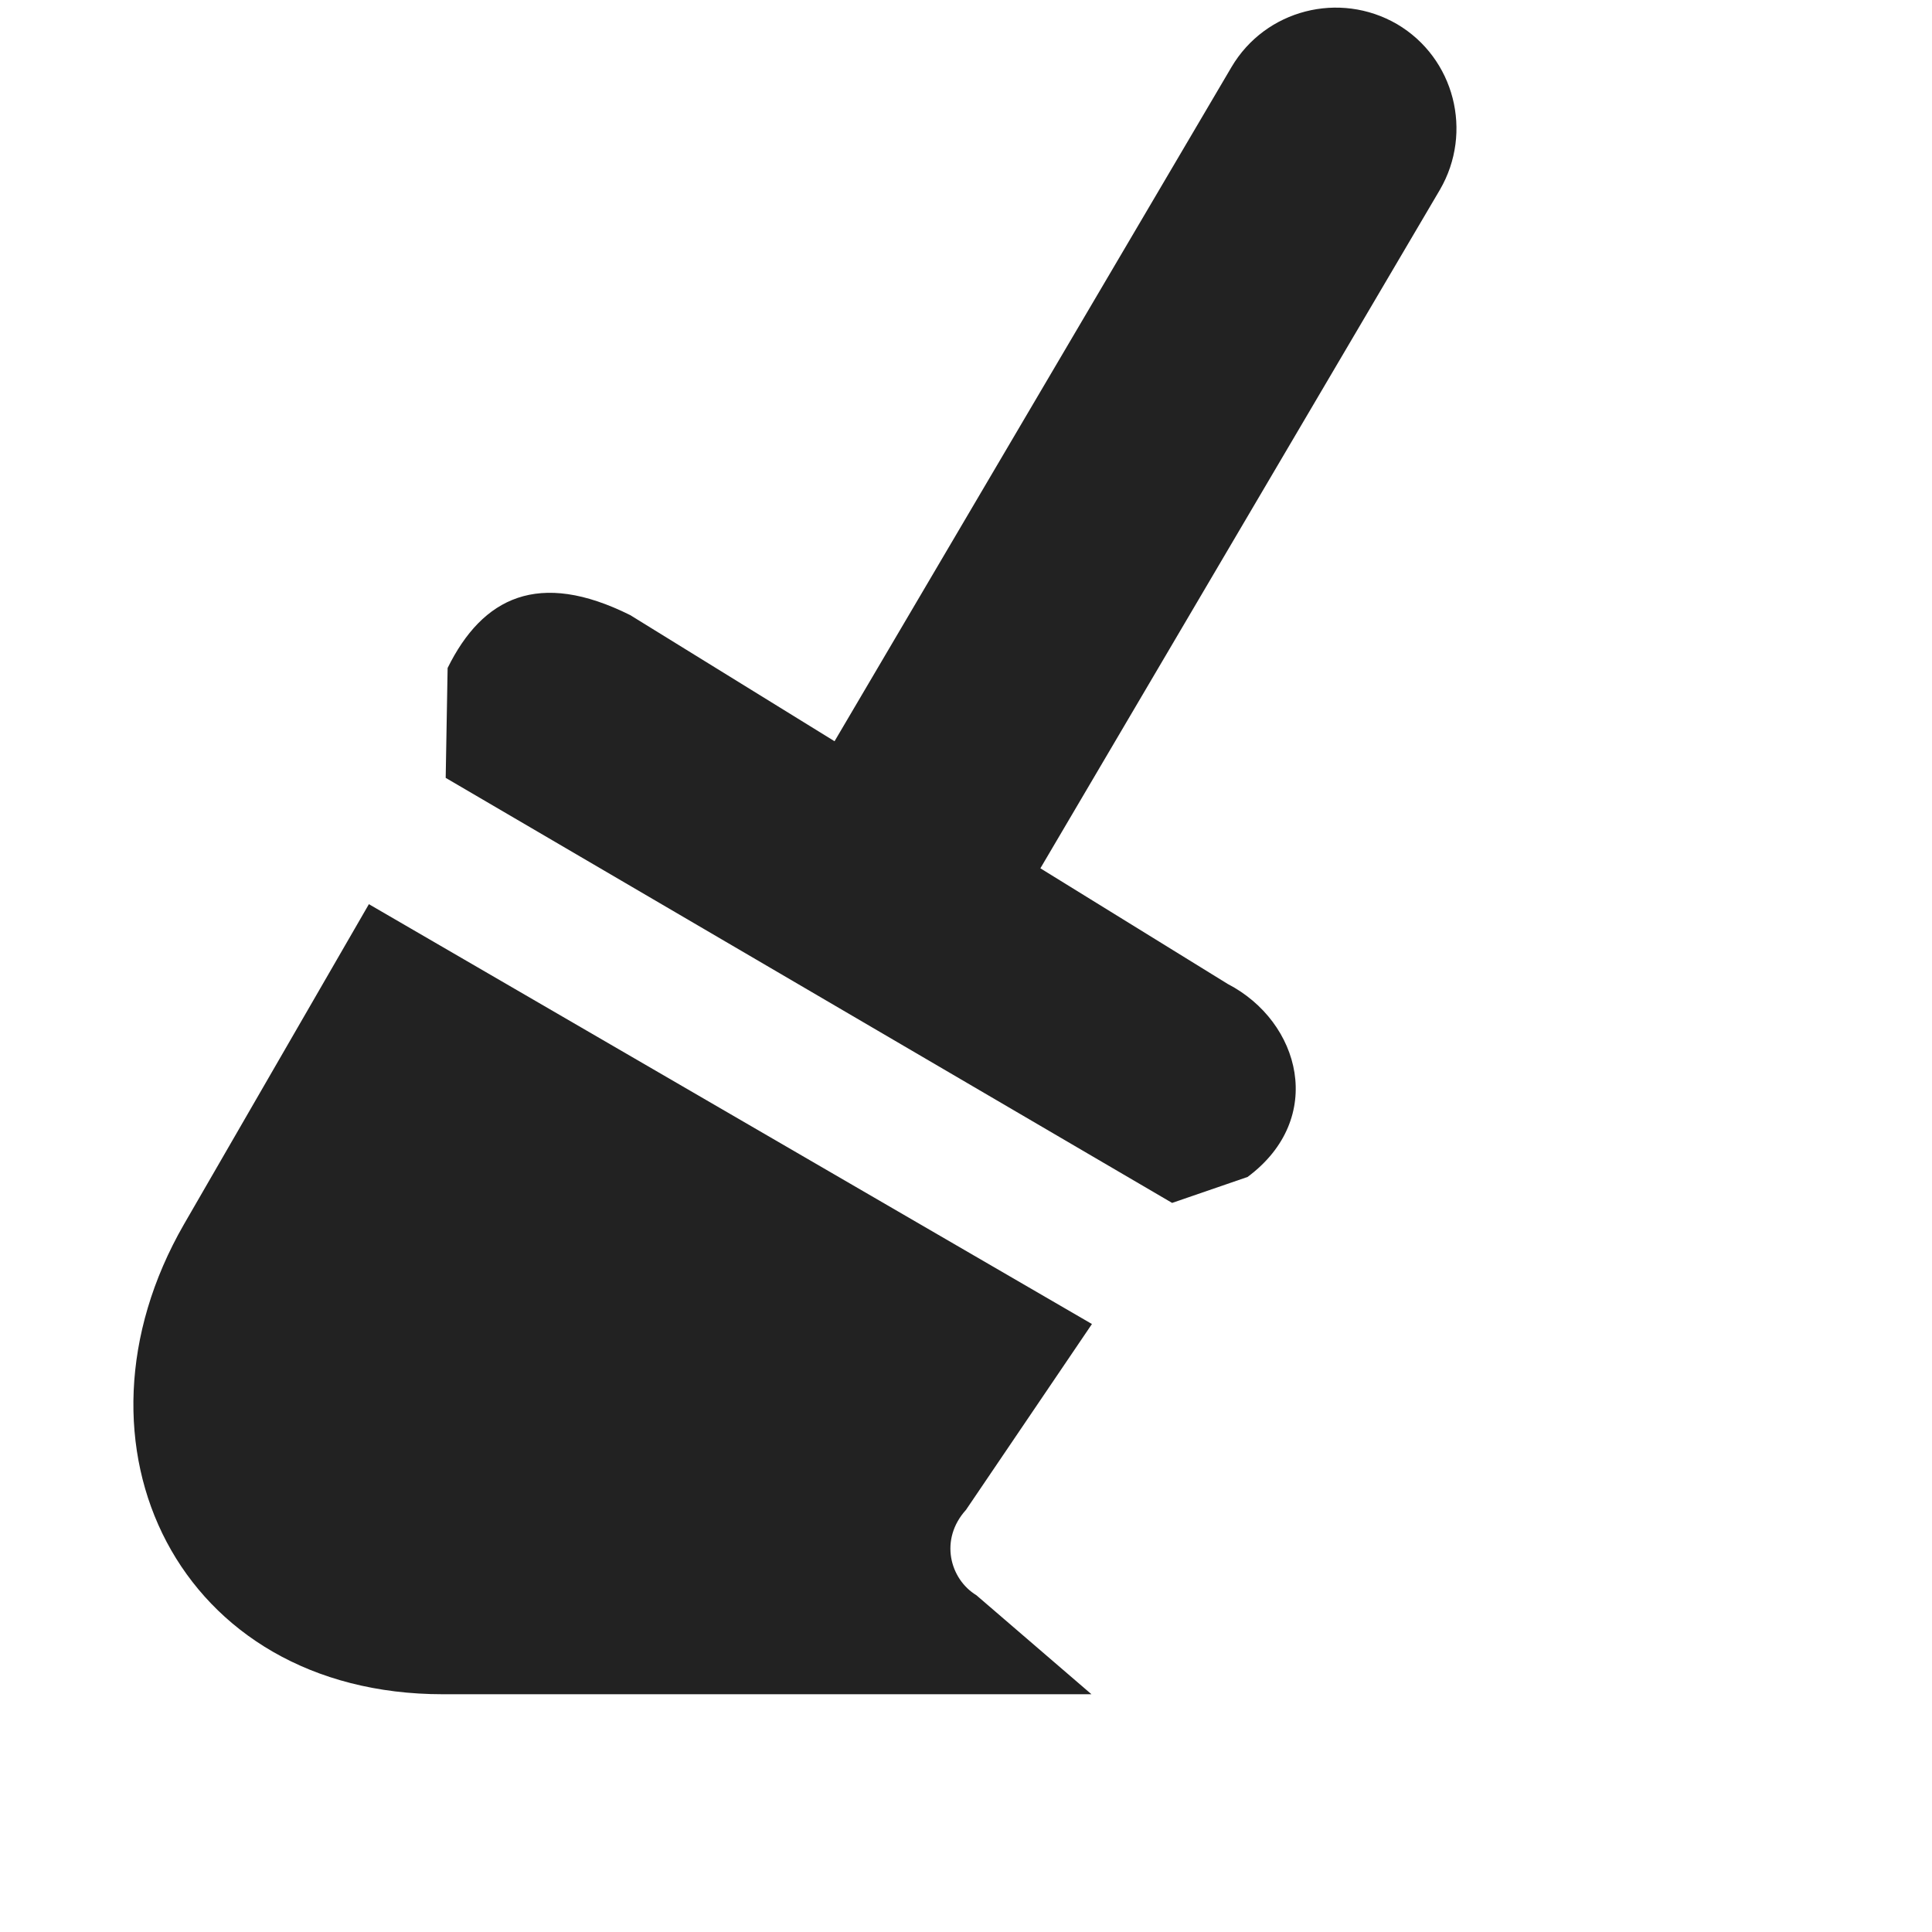
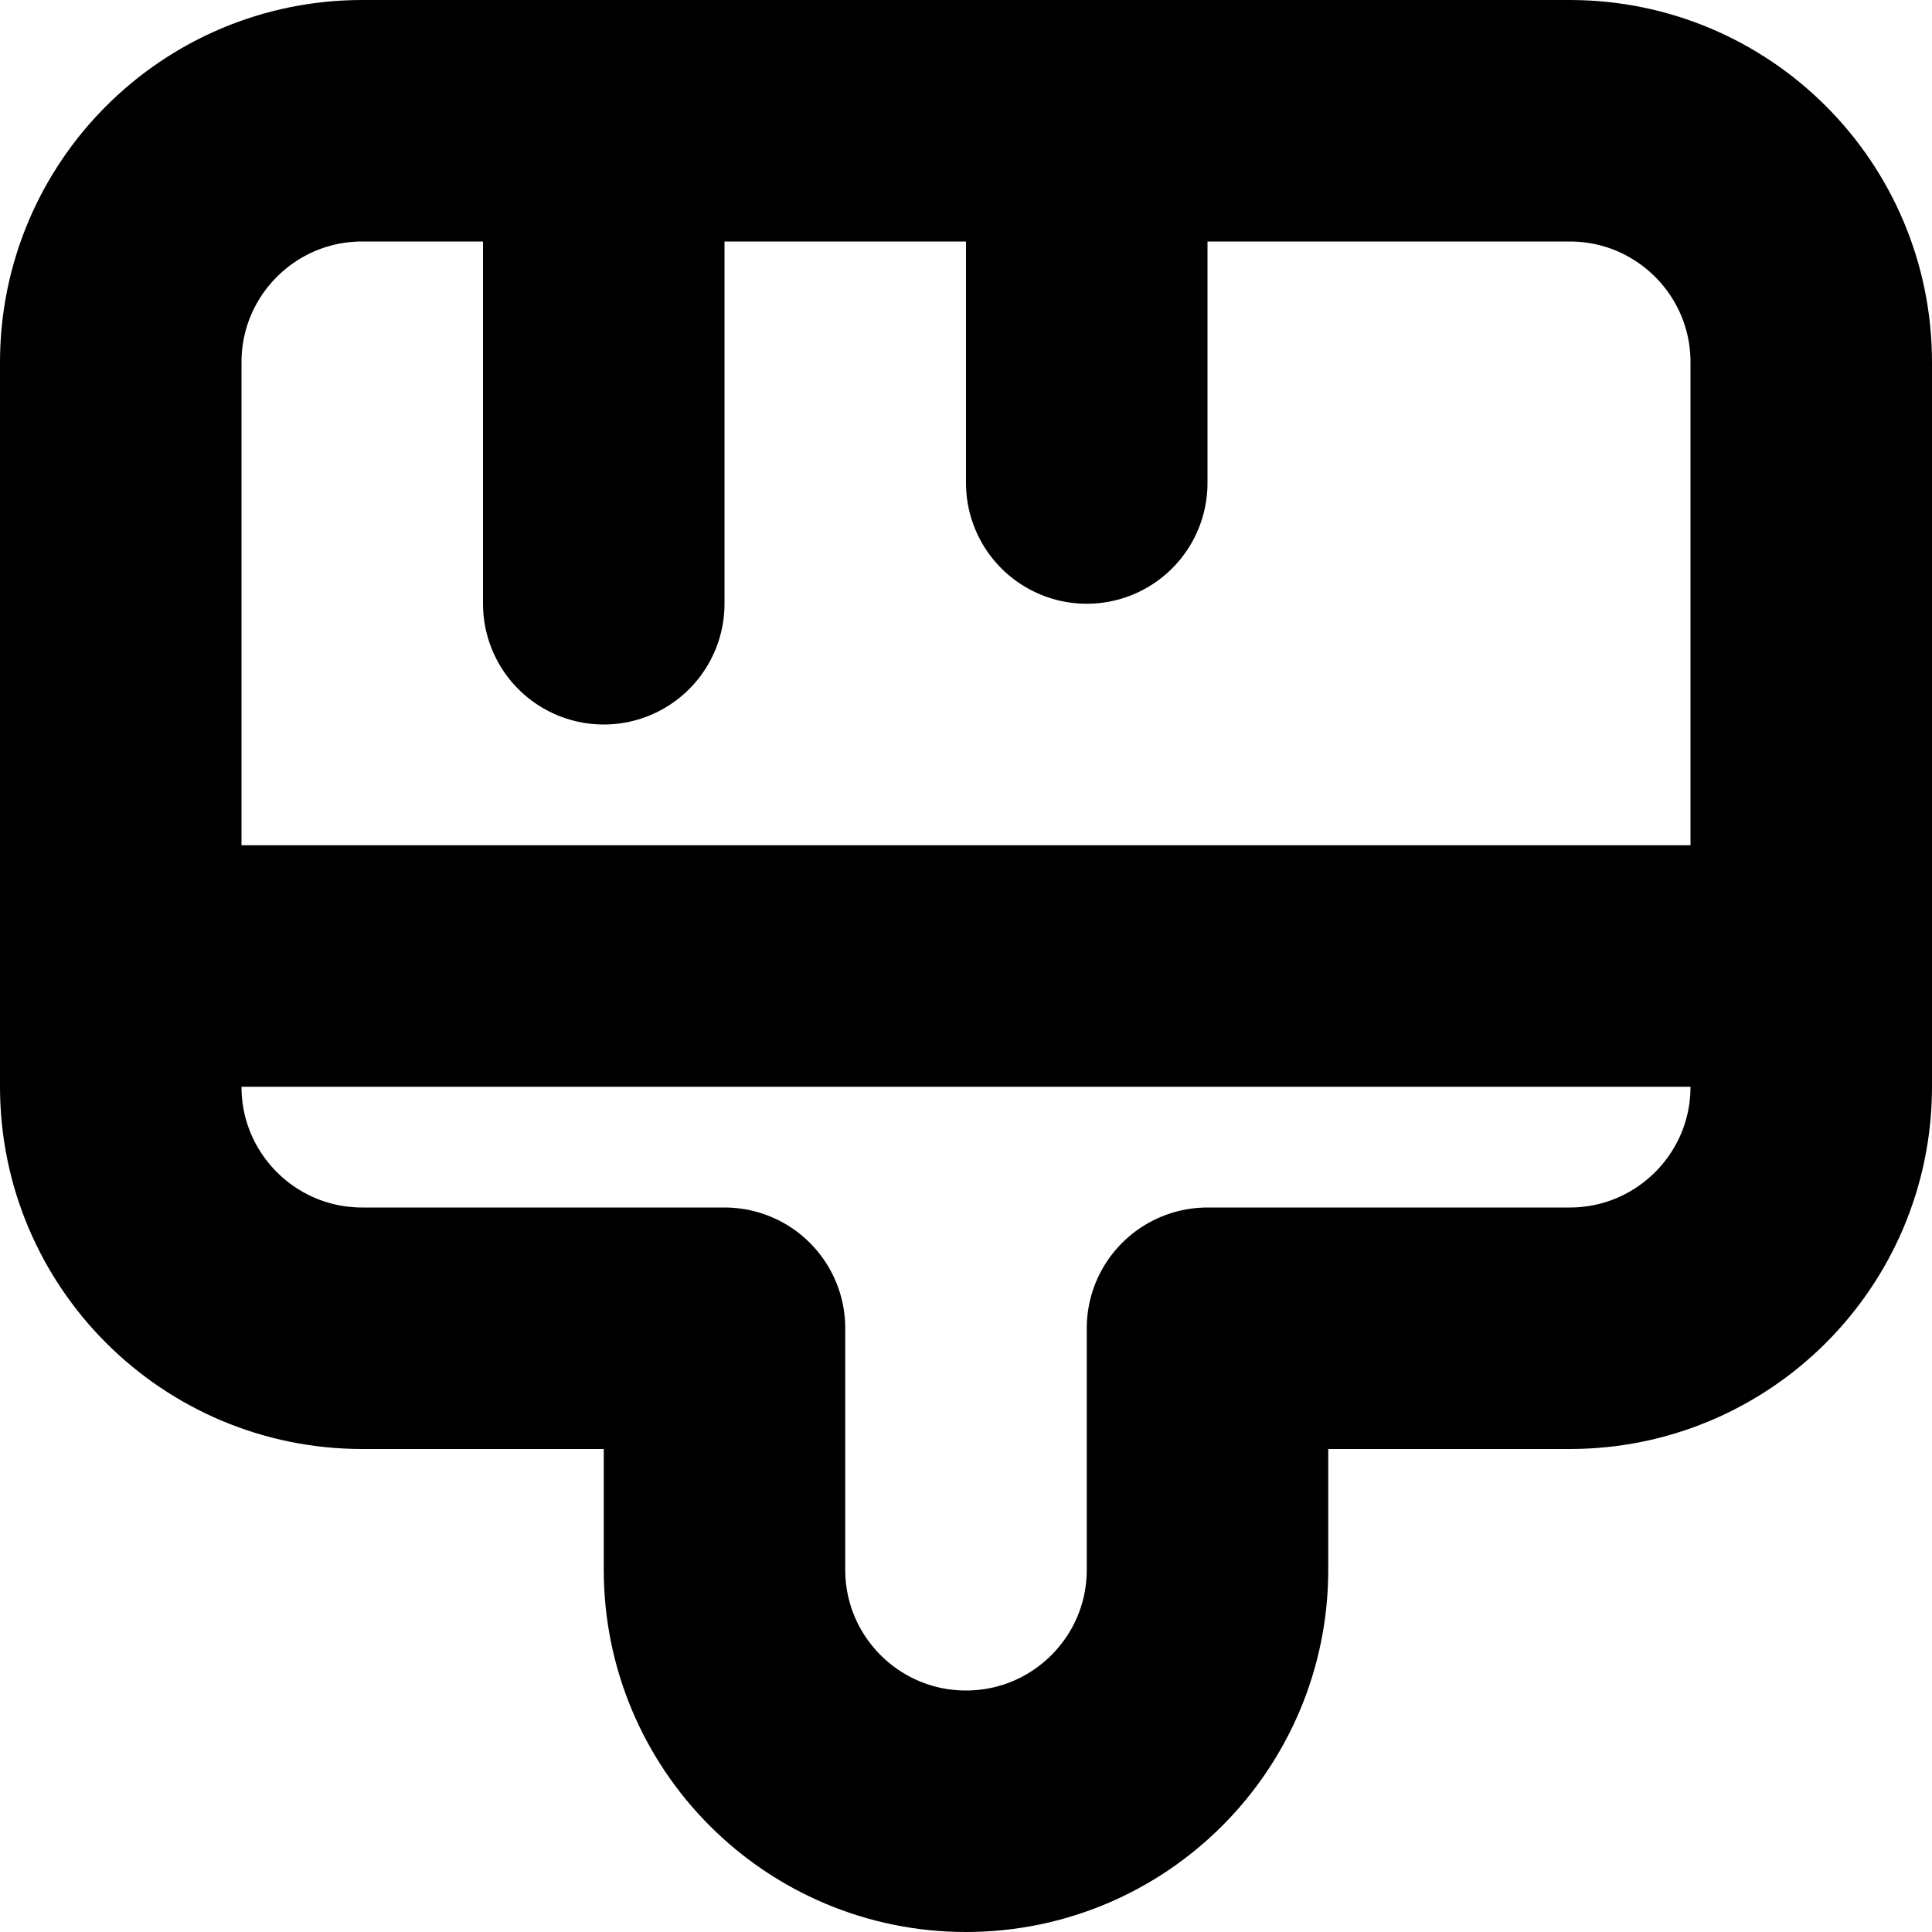
- <svg xmlns="http://www.w3.org/2000/svg" height="16px" viewBox="0 0 16 16" width="16px">
-   <filter id="a" height="100%" width="100%" x="0%" y="0%">
-     <feColorMatrix color-interpolation-filters="sRGB" values="0 0 0 0 1 0 0 0 0 1 0 0 0 0 1 0 0 0 1 0" />
-   </filter>
-   <mask id="b">
-     <g filter="url(#a)">
-       <path d="m -1.6 -1.6 h 19.2 v 19.2 h -19.2 z" fill-opacity="0.5" />
-     </g>
-   </mask>
-   <clipPath id="c">
-     <path d="m 0 0 h 1600 v 1200 h -1600 z" />
-   </clipPath>
-   <mask id="d">
-     <g filter="url(#a)">
-       <path d="m -1.6 -1.6 h 19.2 v 19.2 h -19.2 z" fill-opacity="0.7" />
-     </g>
-   </mask>
-   <clipPath id="e">
-     <path d="m 0 0 h 1600 v 1200 h -1600 z" />
-   </clipPath>
-   <mask id="f">
-     <g filter="url(#a)">
-       <path d="m -1.6 -1.6 h 19.2 v 19.2 h -19.2 z" fill-opacity="0.35" />
-     </g>
-   </mask>
-   <clipPath id="g">
-     <path d="m 0 0 h 1600 v 1200 h -1600 z" />
-   </clipPath>
-   <g mask="url(#b)">
-     <g clip-path="url(#c)" transform="matrix(1 0 0 1 -236 -896)">
-       <path d="m 550 182 c -0.352 0.004 -0.695 0.102 -1 0.281 v 3.438 c 0.305 0.18 0.648 0.277 1 0.281 c 1.105 0 2 -0.895 2 -2 s -0.895 -2 -2 -2 z m 0 5 c -0.34 0 -0.68 0.059 -1 0.176 v 6.824 h 4 v -4 c 0 -1.656 -1.344 -3 -3 -3 z m 0 0" />
-     </g>
-   </g>
-   <g mask="url(#d)">
-     <g clip-path="url(#e)" transform="matrix(1 0 0 1 -236 -896)">
-       <path d="m 569 182 v 4 c 1.105 0 2 -0.895 2 -2 s -0.895 -2 -2 -2 z m 0 5 v 7 h 3 v -4 c 0 -1.656 -1.344 -3 -3 -3 z m 0 0" />
-     </g>
-   </g>
-   <g mask="url(#f)">
-     <g clip-path="url(#g)" transform="matrix(1 0 0 1 -236 -896)">
-       <path d="m 573 182.27 v 3.449 c 0.613 -0.355 0.996 -1.008 1 -1.719 c 0 -0.715 -0.383 -1.375 -1 -1.73 z m 0 4.906 v 6.824 h 2 v -4 c 0 -1.27 -0.801 -2.402 -2 -2.824 z m 0 0" />
-     </g>
-   </g>
-   <g fill="#222222">
-     <path d="m 6.781 6.938 c 0.066 0.258 0.23 0.477 0.461 0.613 c 0.477 0.277 1.09 0.121 1.371 -0.355 l 3.312 -5.625 c 0.277 -0.477 0.121 -1.09 -0.355 -1.371 c -0.477 -0.277 -1.09 -0.121 -1.371 0.355 l -3.312 5.625 c -0.133 0.227 -0.172 0.5 -0.105 0.758 z m 0 0" />
-     <path d="m 5.219 5.094 l 4.949 3.055 c 0.602 0.312 0.816 1.113 0.164 1.598 l -0.625 0.215 l -6.016 -3.52 l 0.016 -0.91 c 0.289 -0.586 0.754 -0.816 1.512 -0.438 z m 0 0" />
-     <path d="m 3.055 7.488 l 5.988 3.477 l -1.043 1.539 c -0.223 0.246 -0.133 0.574 0.086 0.707 l 0.953 0.82 h -5.371 c -2.191 0 -3.195 -2.066 -2.145 -3.891 z m 0 0" />
-   </g>
+ <svg xmlns="http://www.w3.org/2000/svg" xmlns:ns1="https://www.gtk.org/grappa" ns1:version="1" ns1:state-names="outline empty" ns1:state="0" id="svg1" width="16" height="16">
+   <path id="brush" style="" fill="none" fill-rule="nonzero" stroke="url(#gpa:foreground) rgb(0,0,0)" stroke-opacity="1" stroke-width="2" stroke-linecap="round" stroke-linejoin="round" stroke-miterlimit="4" d="M 9 1 L 9 4 M 5 1 L 5 5 M 1 8 L 1 3 A 2 2 0 0 1 3 1 L 13 1 A 2 2 0 0 1 15 3 L 15 8 M 1 8 L 1 9 A 2 2 0 0 0 3 11 L 6 11 L 6 13 A 2 2 0 0 0 8 15 A 2 2 0 0 0 10 13 L 10 11 L 13 11 A 2 2 0 0 0 15 9 L 15 8 Z" ns1:stroke-minwidth="25%" ns1:stroke-maxwidth="150%">
+   </path>
</svg>
